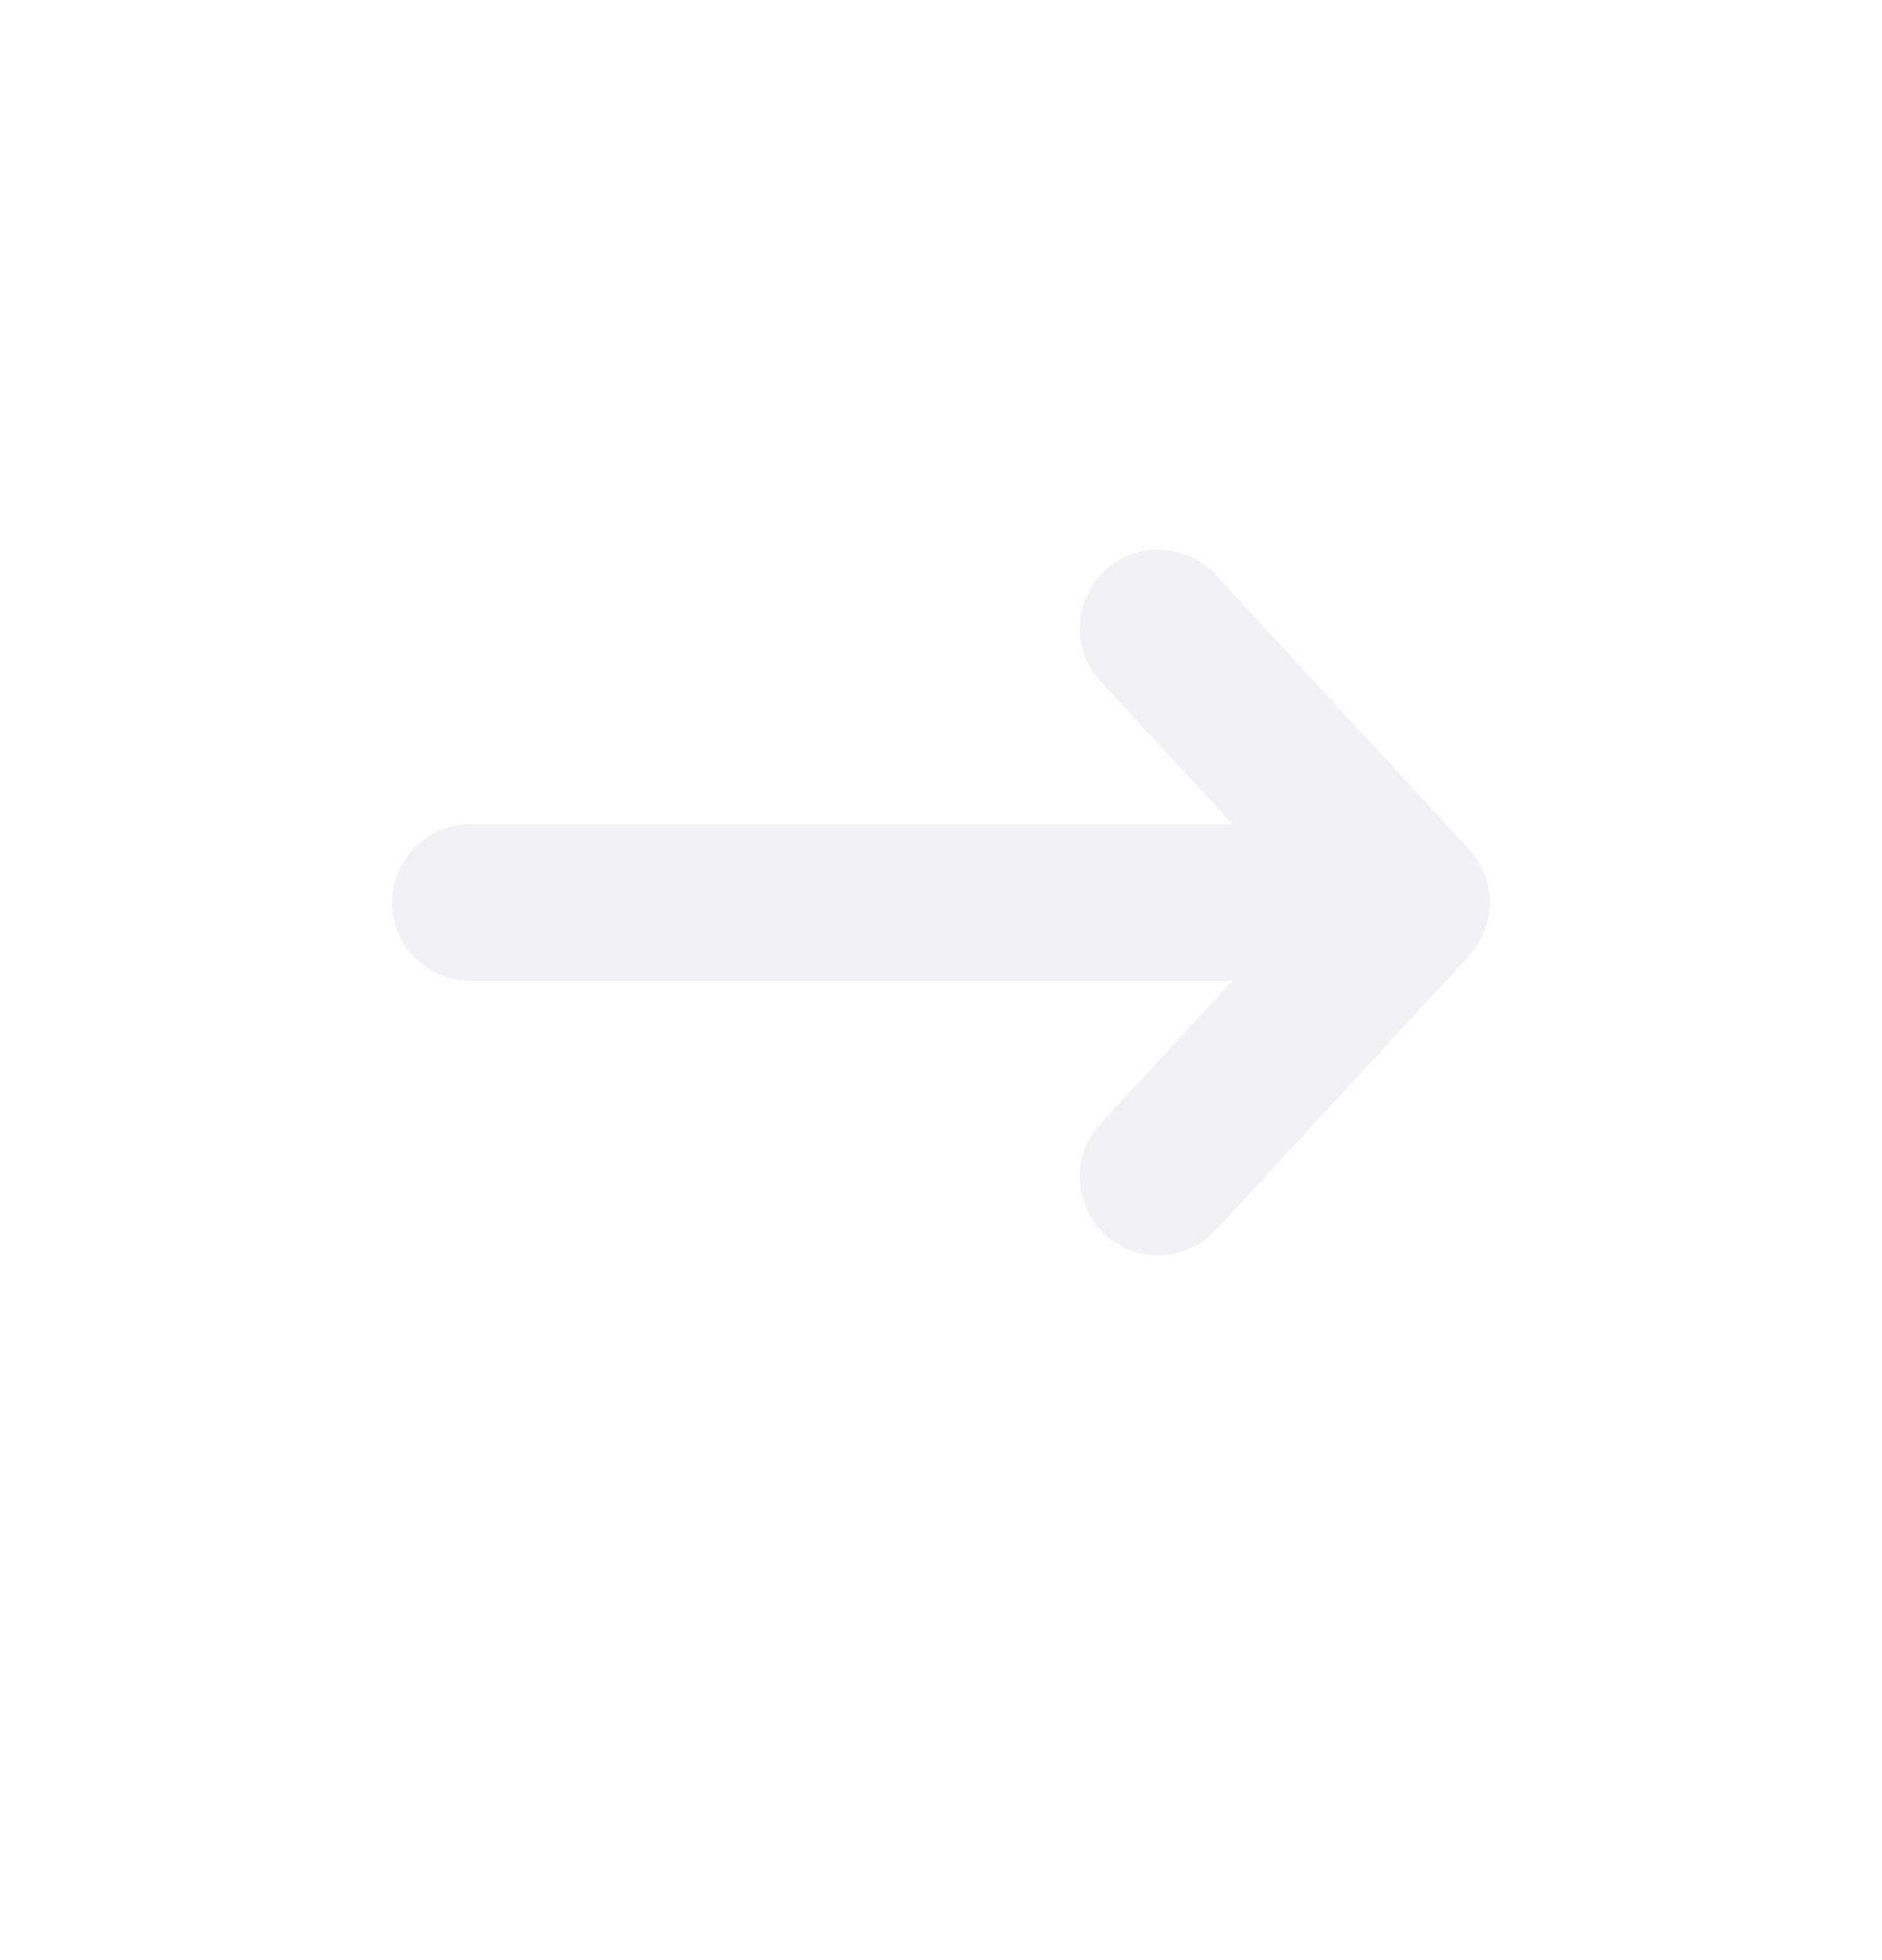
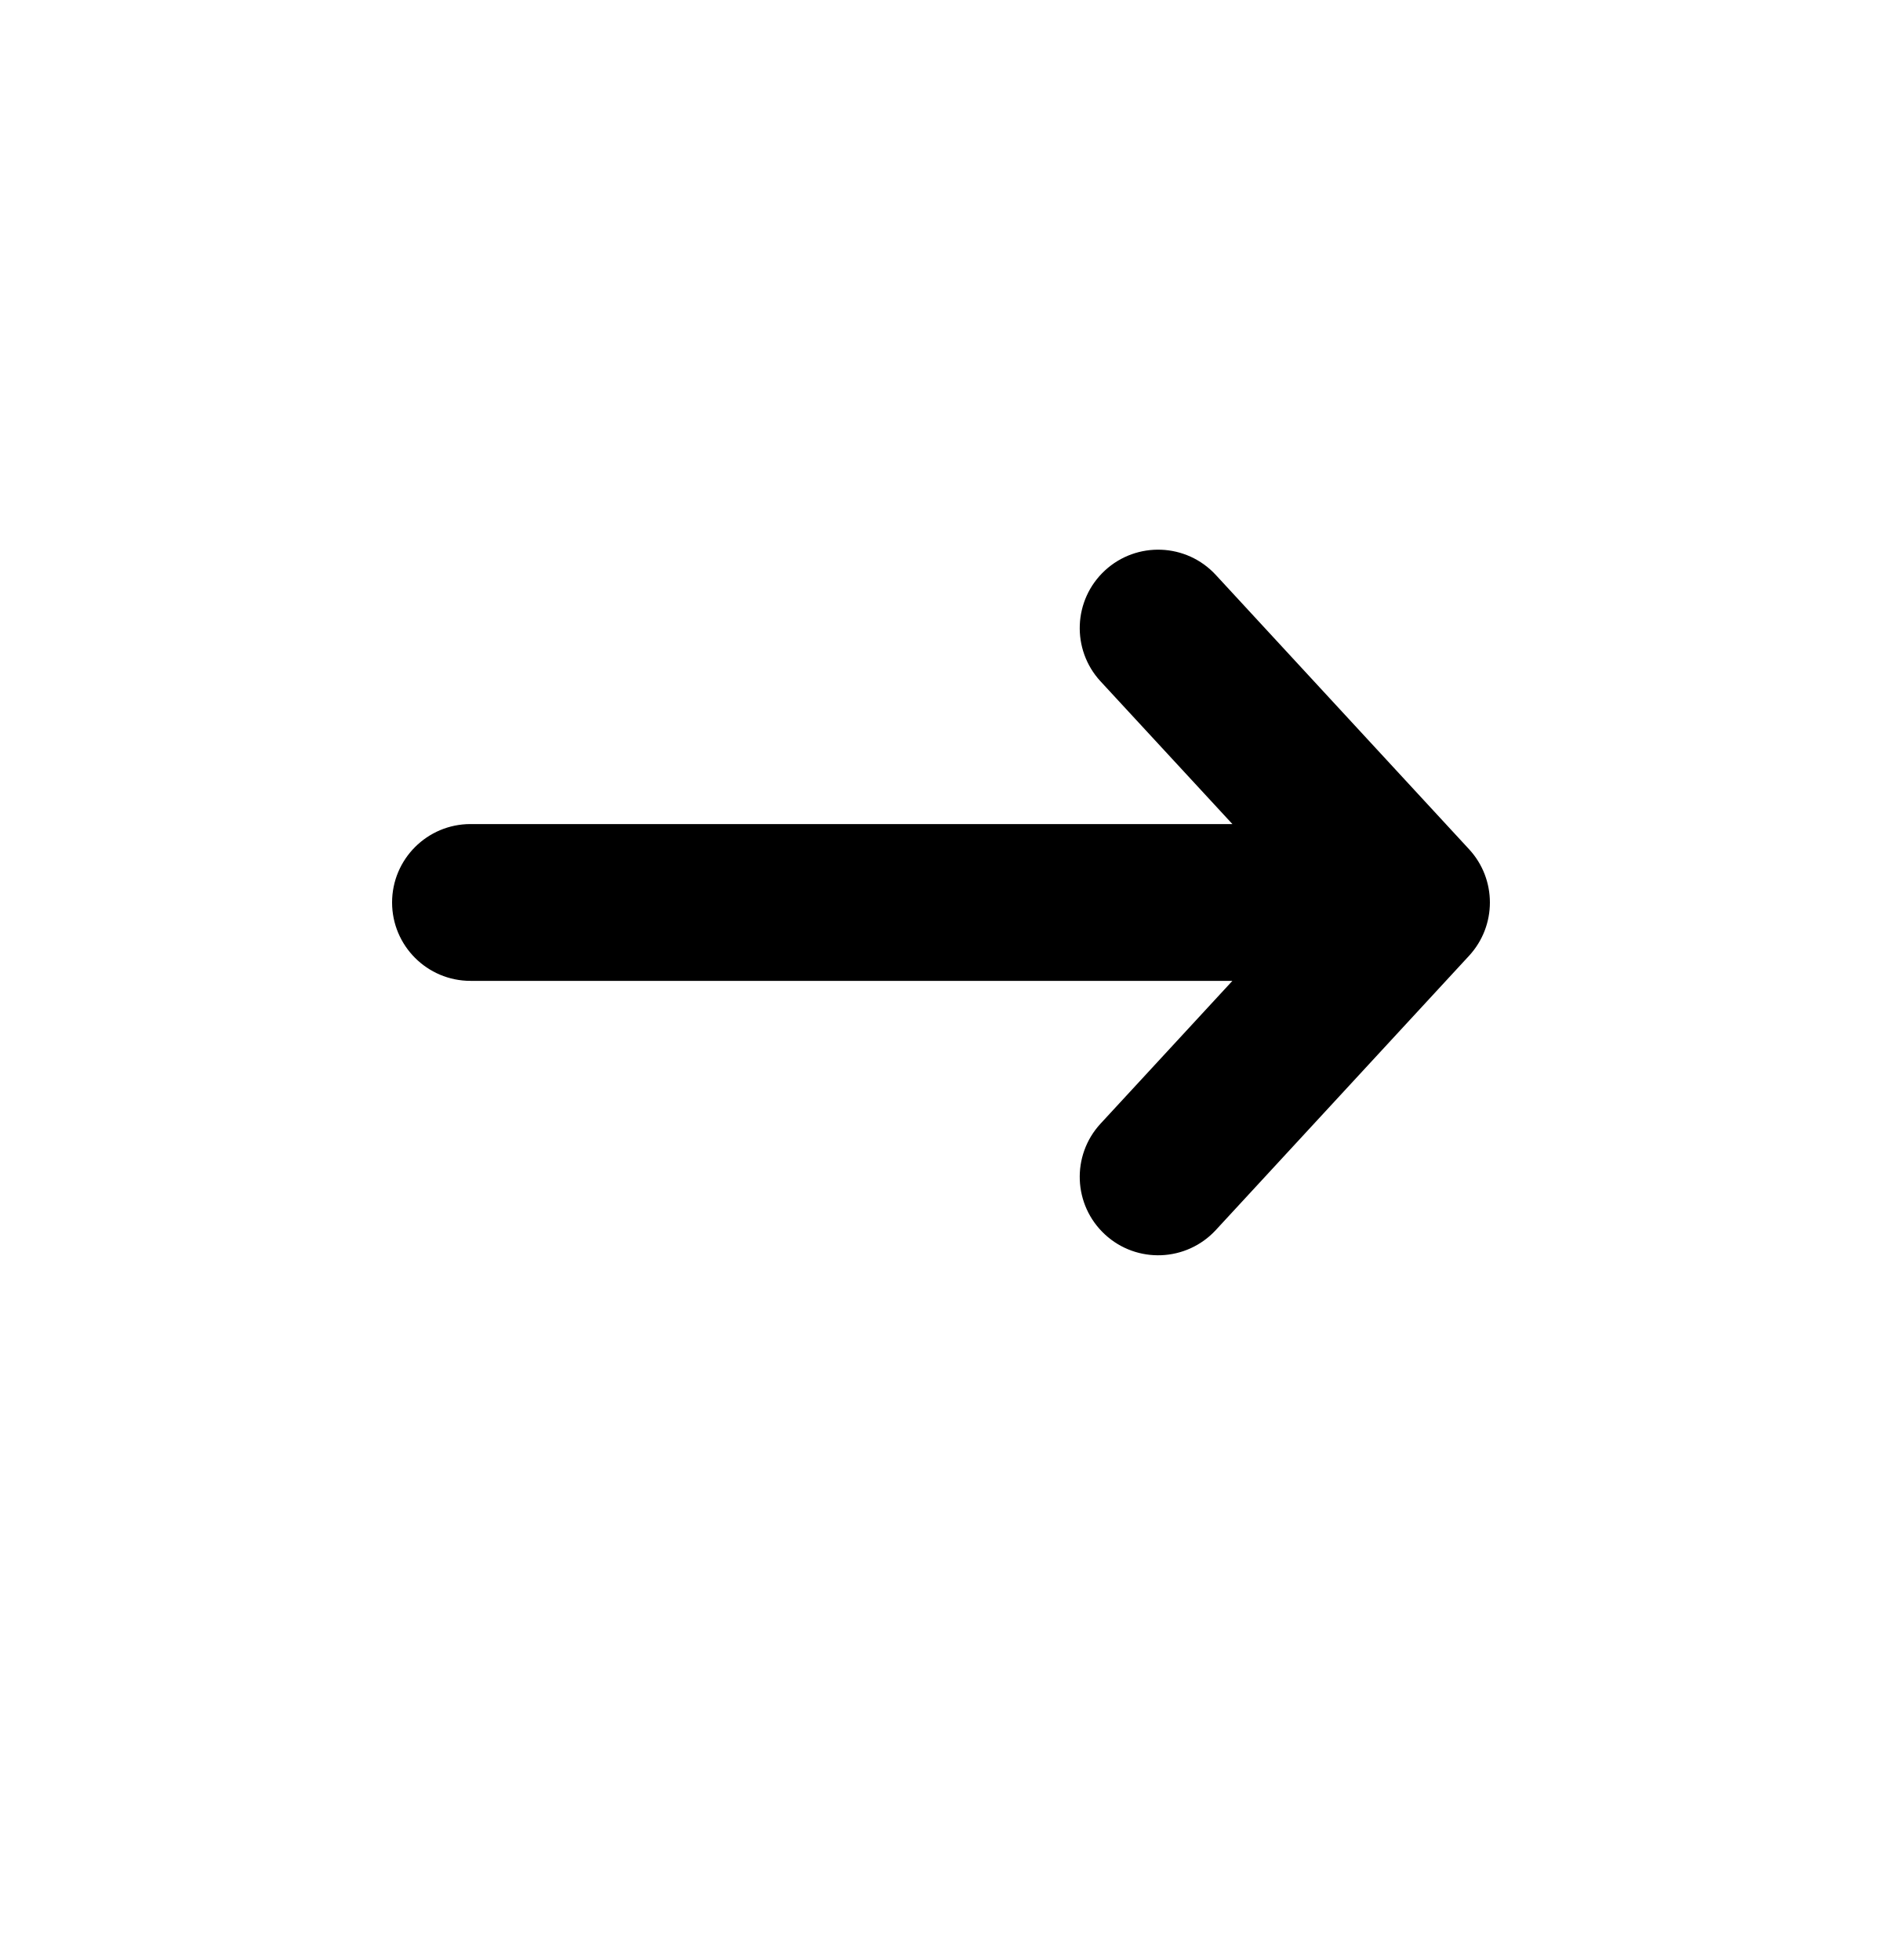
<svg xmlns="http://www.w3.org/2000/svg" width="24" height="25" viewBox="0 0 24 25" fill="none">
-   <path fill-rule="evenodd" clip-rule="evenodd" d="M14.091 7.276C14.497 6.902 15.129 6.927 15.504 7.333L18.735 10.833C19.088 11.216 19.088 11.806 18.735 12.19L15.504 15.69C15.129 16.095 14.497 16.121 14.091 15.746C13.685 15.371 13.66 14.739 14.034 14.333L15.716 12.511L6 12.511C5.448 12.511 5 12.063 5 11.511C5 10.959 5.448 10.511 6 10.511L15.716 10.511L14.034 8.69C13.66 8.284 13.685 7.651 14.091 7.276Z" fill="#F0F2F6" />
+   <path fill-rule="evenodd" clip-rule="evenodd" d="M14.091 7.276C14.497 6.902 15.129 6.927 15.504 7.333L18.735 10.833C19.088 11.216 19.088 11.806 18.735 12.19L15.504 15.69C15.129 16.095 14.497 16.121 14.091 15.746C13.685 15.371 13.66 14.739 14.034 14.333L15.716 12.511L6 12.511C5.448 12.511 5 12.063 5 11.511C5 10.959 5.448 10.511 6 10.511L15.716 10.511L14.034 8.69C13.66 8.284 13.685 7.651 14.091 7.276Z" fill="currentColor" />
</svg>
